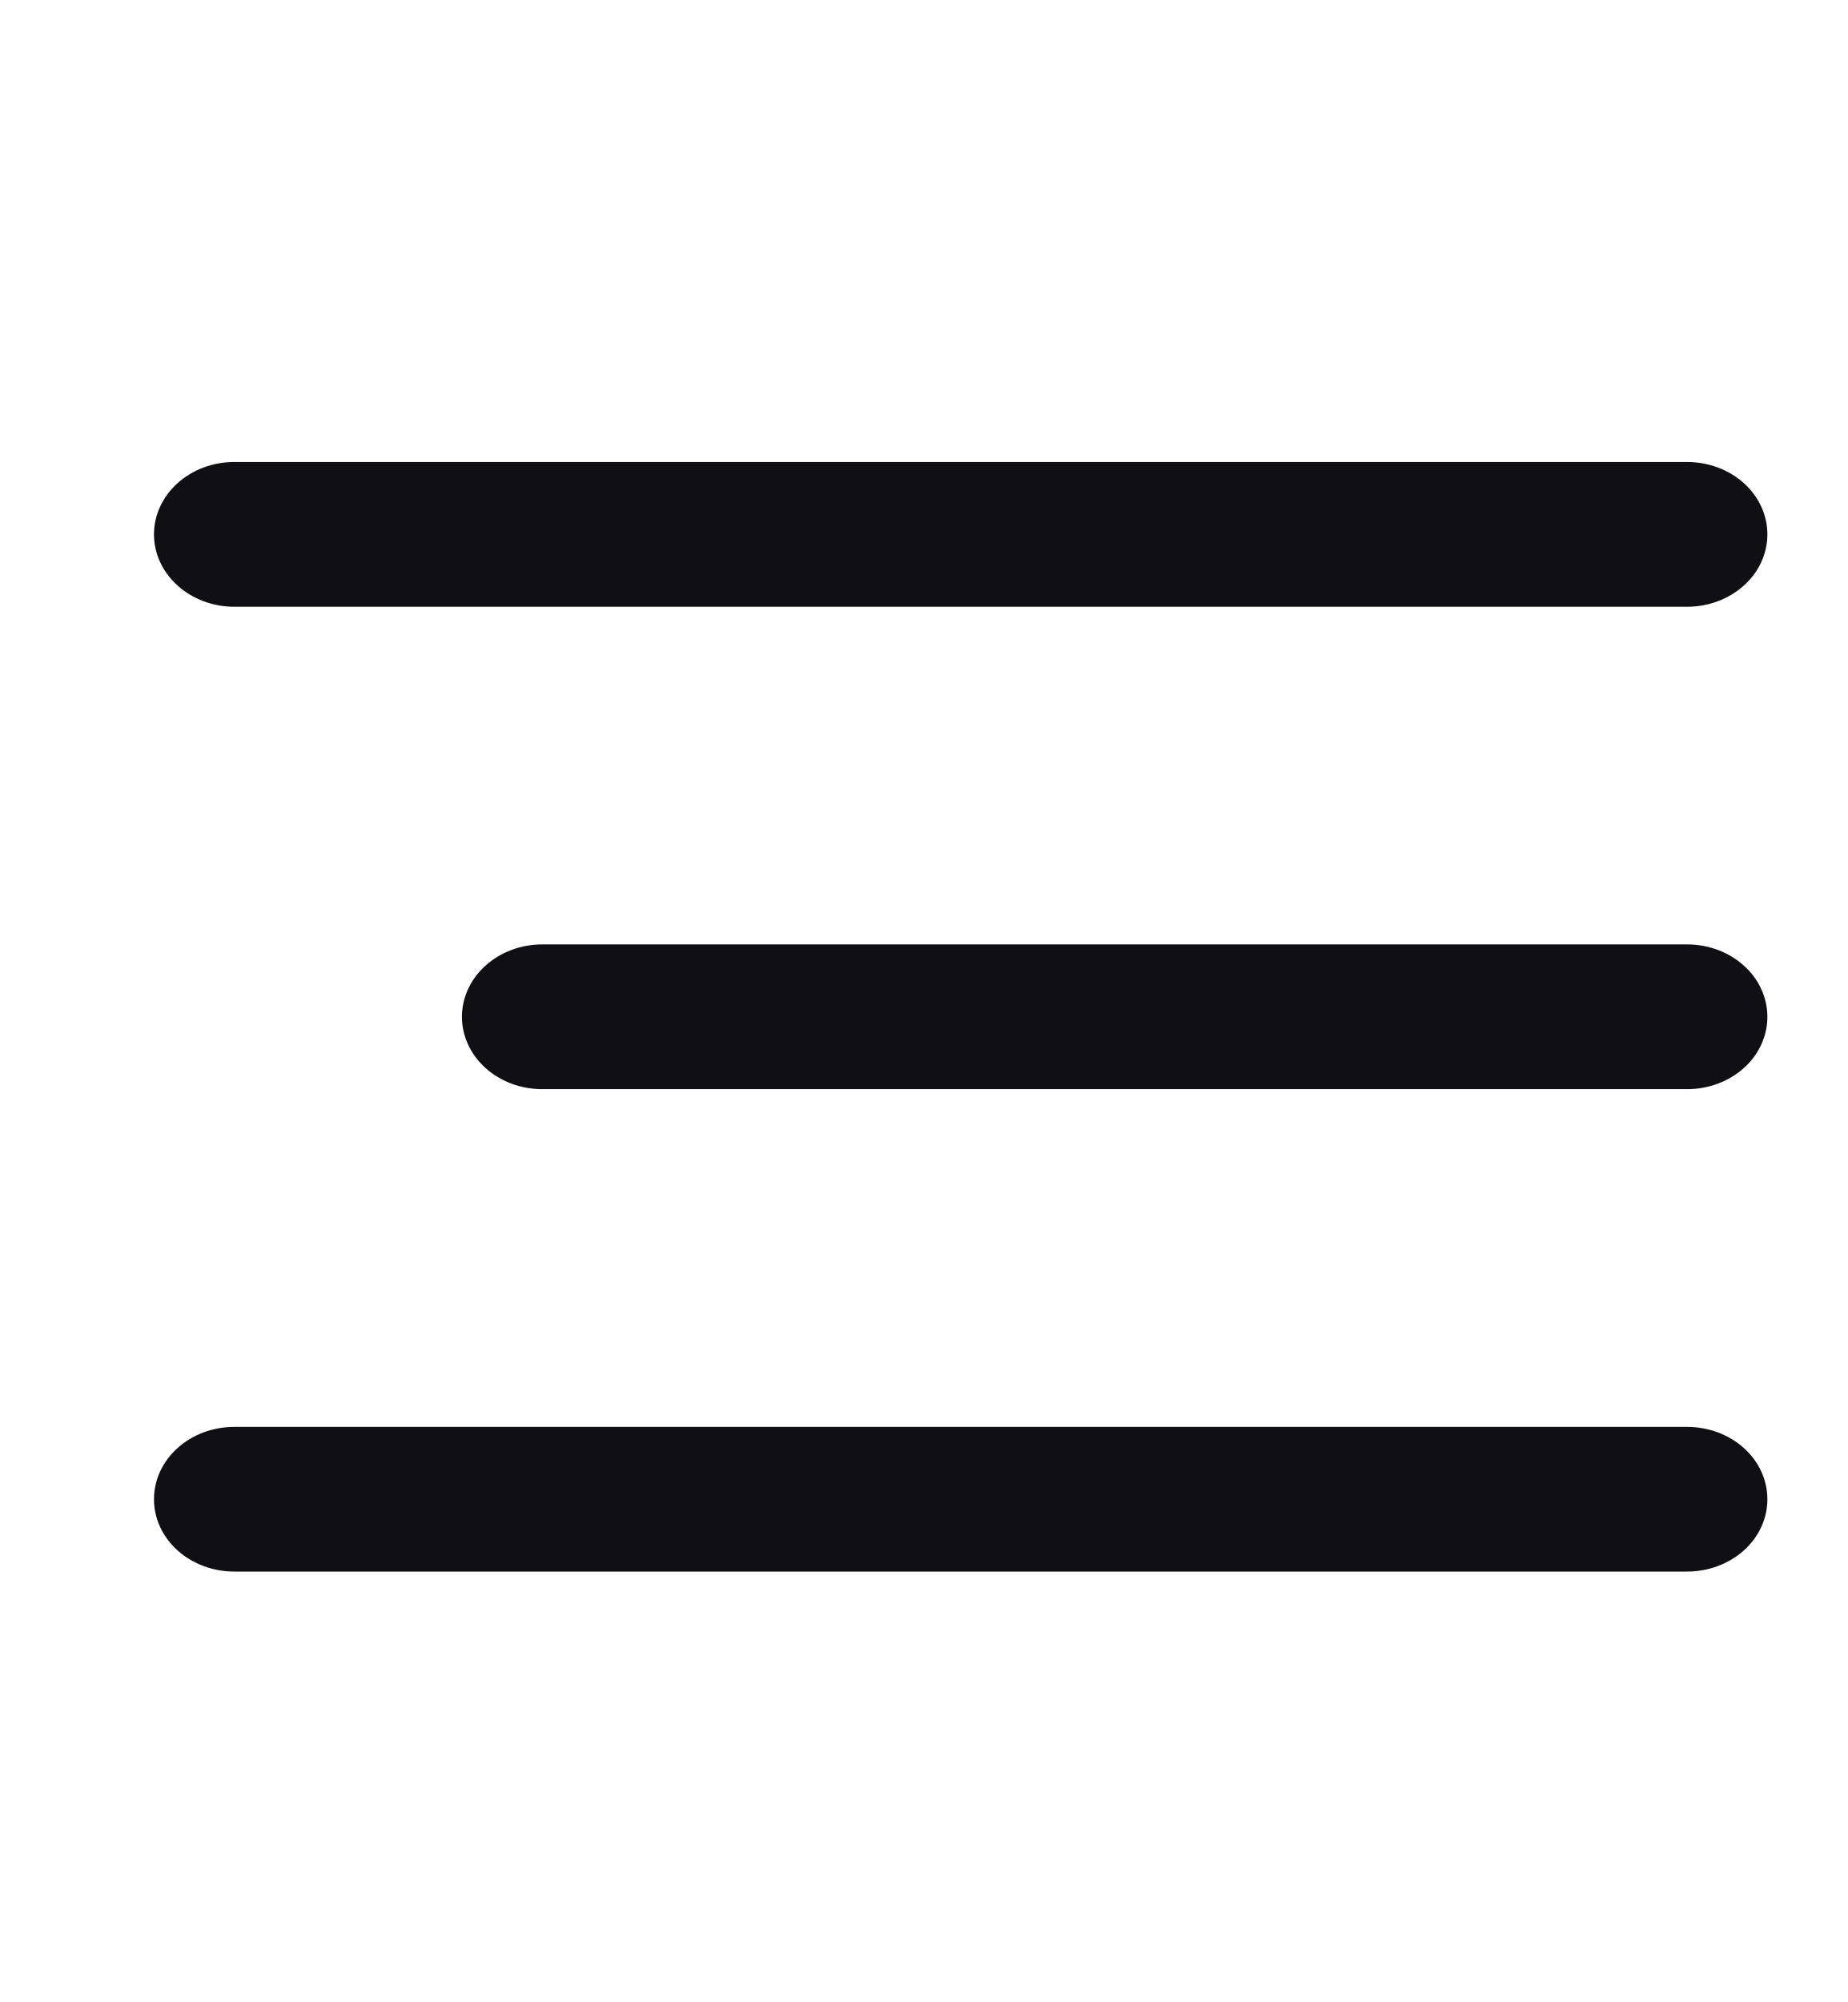
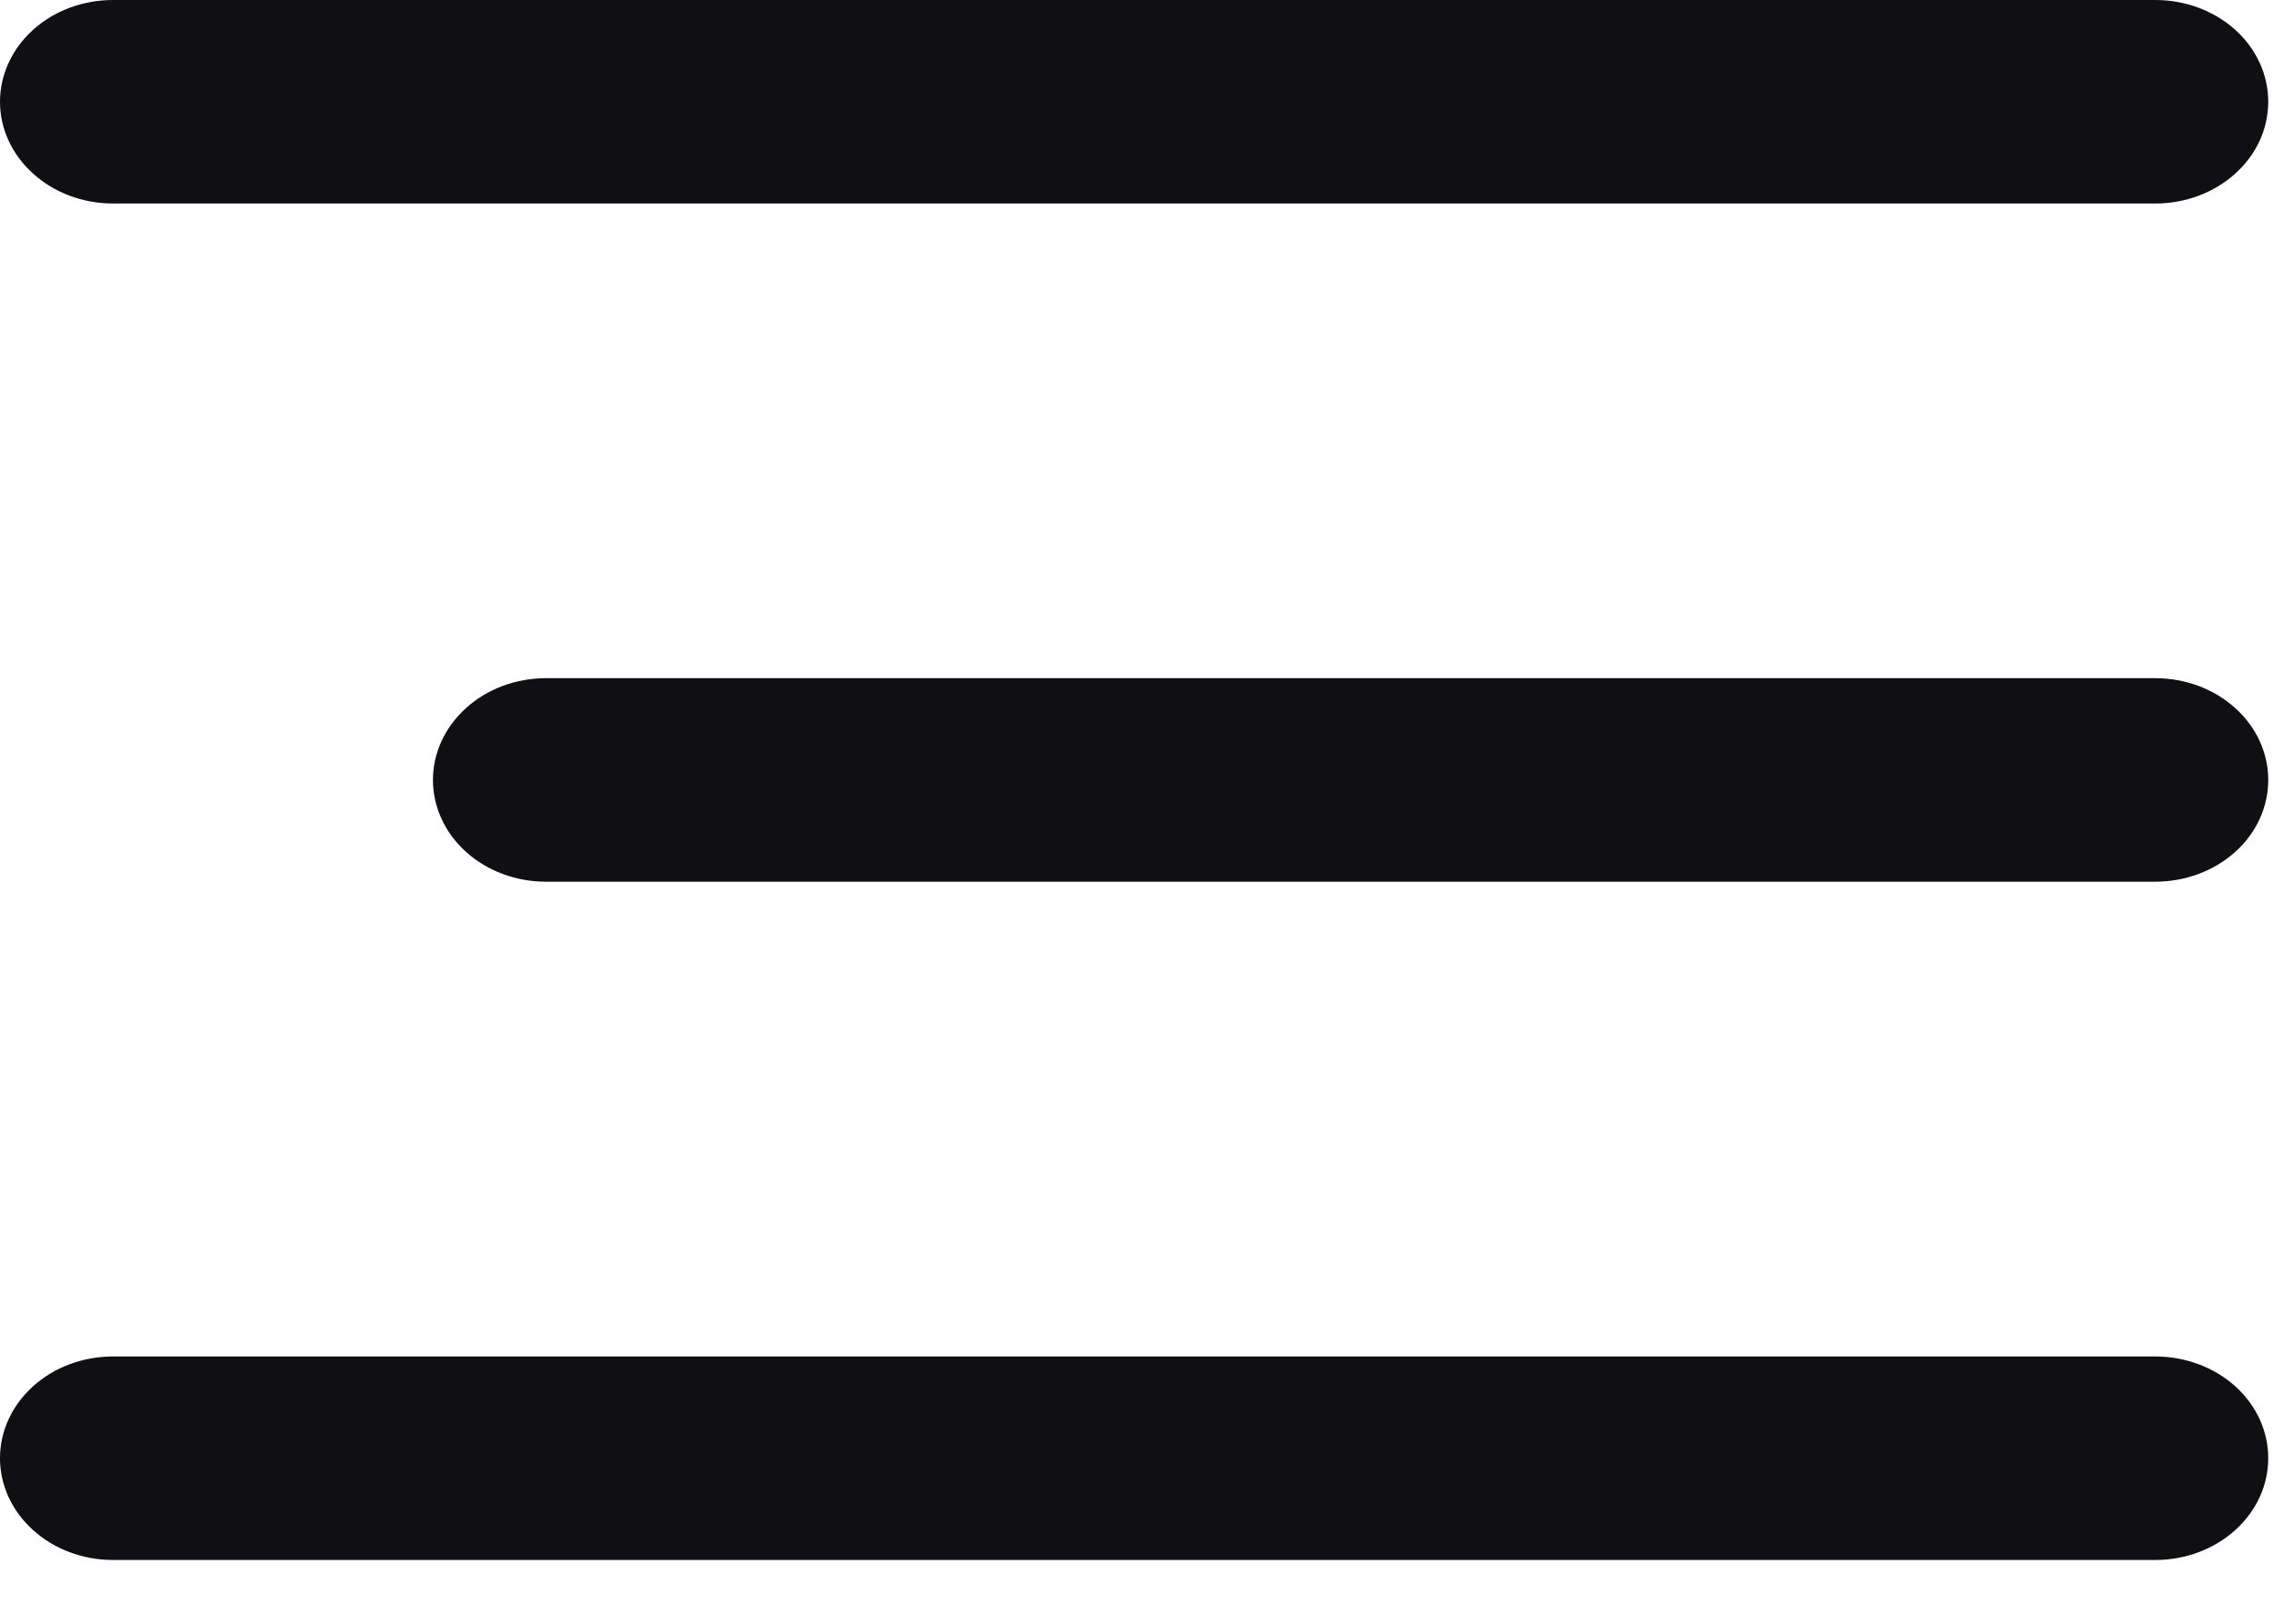
- <svg xmlns="http://www.w3.org/2000/svg" width="24" height="26" viewBox="0 0 24 26" fill="none">
-   <path fill-rule="evenodd" clip-rule="evenodd" d="M3.043 7.88H21.913C22.19 7.88 22.455 7.781 22.651 7.604C22.847 7.428 22.956 7.189 22.956 6.94C22.956 6.691 22.847 6.452 22.651 6.275C22.455 6.099 22.19 6 21.913 6H3.043C2.767 6 2.501 6.099 2.306 6.275C2.11 6.452 2 6.691 2 6.94C2 7.189 2.11 7.428 2.306 7.604C2.501 7.781 2.767 7.88 3.043 7.88ZM21.913 12.265H7.043C6.767 12.265 6.501 12.364 6.306 12.541C6.11 12.717 6 12.956 6 13.205C6 13.454 6.11 13.694 6.306 13.87C6.501 14.046 6.767 14.145 7.043 14.145H21.913C22.19 14.145 22.455 14.046 22.651 13.87C22.847 13.694 22.956 13.454 22.956 13.205C22.956 12.956 22.847 12.717 22.651 12.541C22.455 12.364 22.19 12.265 21.913 12.265ZM21.913 18.531H3.043C2.767 18.531 2.501 18.63 2.306 18.806C2.11 18.982 2 19.221 2 19.471C2 19.72 2.11 19.959 2.306 20.135C2.501 20.311 2.767 20.41 3.043 20.41H21.913C22.19 20.41 22.455 20.311 22.651 20.135C22.847 19.959 22.956 19.72 22.956 19.471C22.956 19.221 22.847 18.982 22.651 18.806C22.455 18.63 22.19 18.531 21.913 18.531Z" fill="#0F0F14" />
+ <svg xmlns="http://www.w3.org/2000/svg" width="21" height="15" viewBox="0 0 21 15" fill="none">
+   <path fill-rule="evenodd" clip-rule="evenodd" d="M1.043 1.88H19.913C20.19 1.88 20.455 1.781 20.651 1.604C20.847 1.428 20.956 1.189 20.956 0.94C20.956 0.691 20.847 0.452 20.651 0.275C20.455 0.099 20.19 0 19.913 0H1.043C0.767 0 0.501 0.099 0.306 0.275C0.11 0.452 0 0.691 0 0.94C0 1.189 0.11 1.428 0.306 1.604C0.501 1.781 0.767 1.88 1.043 1.88ZM19.913 6.265H5.043C4.767 6.265 4.501 6.364 4.306 6.541C4.11 6.717 4 6.956 4 7.205C4 7.455 4.11 7.694 4.306 7.87C4.501 8.046 4.767 8.145 5.043 8.145H19.913C20.19 8.145 20.455 8.046 20.651 7.87C20.847 7.694 20.956 7.455 20.956 7.205C20.956 6.956 20.847 6.717 20.651 6.541C20.455 6.364 20.19 6.265 19.913 6.265ZM19.913 12.531H1.043C0.767 12.531 0.501 12.63 0.306 12.806C0.11 12.982 0 13.222 0 13.471C0 13.72 0.11 13.959 0.306 14.135C0.501 14.312 0.767 14.411 1.043 14.411H19.913C20.19 14.411 20.455 14.312 20.651 14.135C20.847 13.959 20.956 13.72 20.956 13.471C20.956 13.222 20.847 12.982 20.651 12.806C20.455 12.63 20.19 12.531 19.913 12.531Z" fill="#0F0F14" />
</svg>
